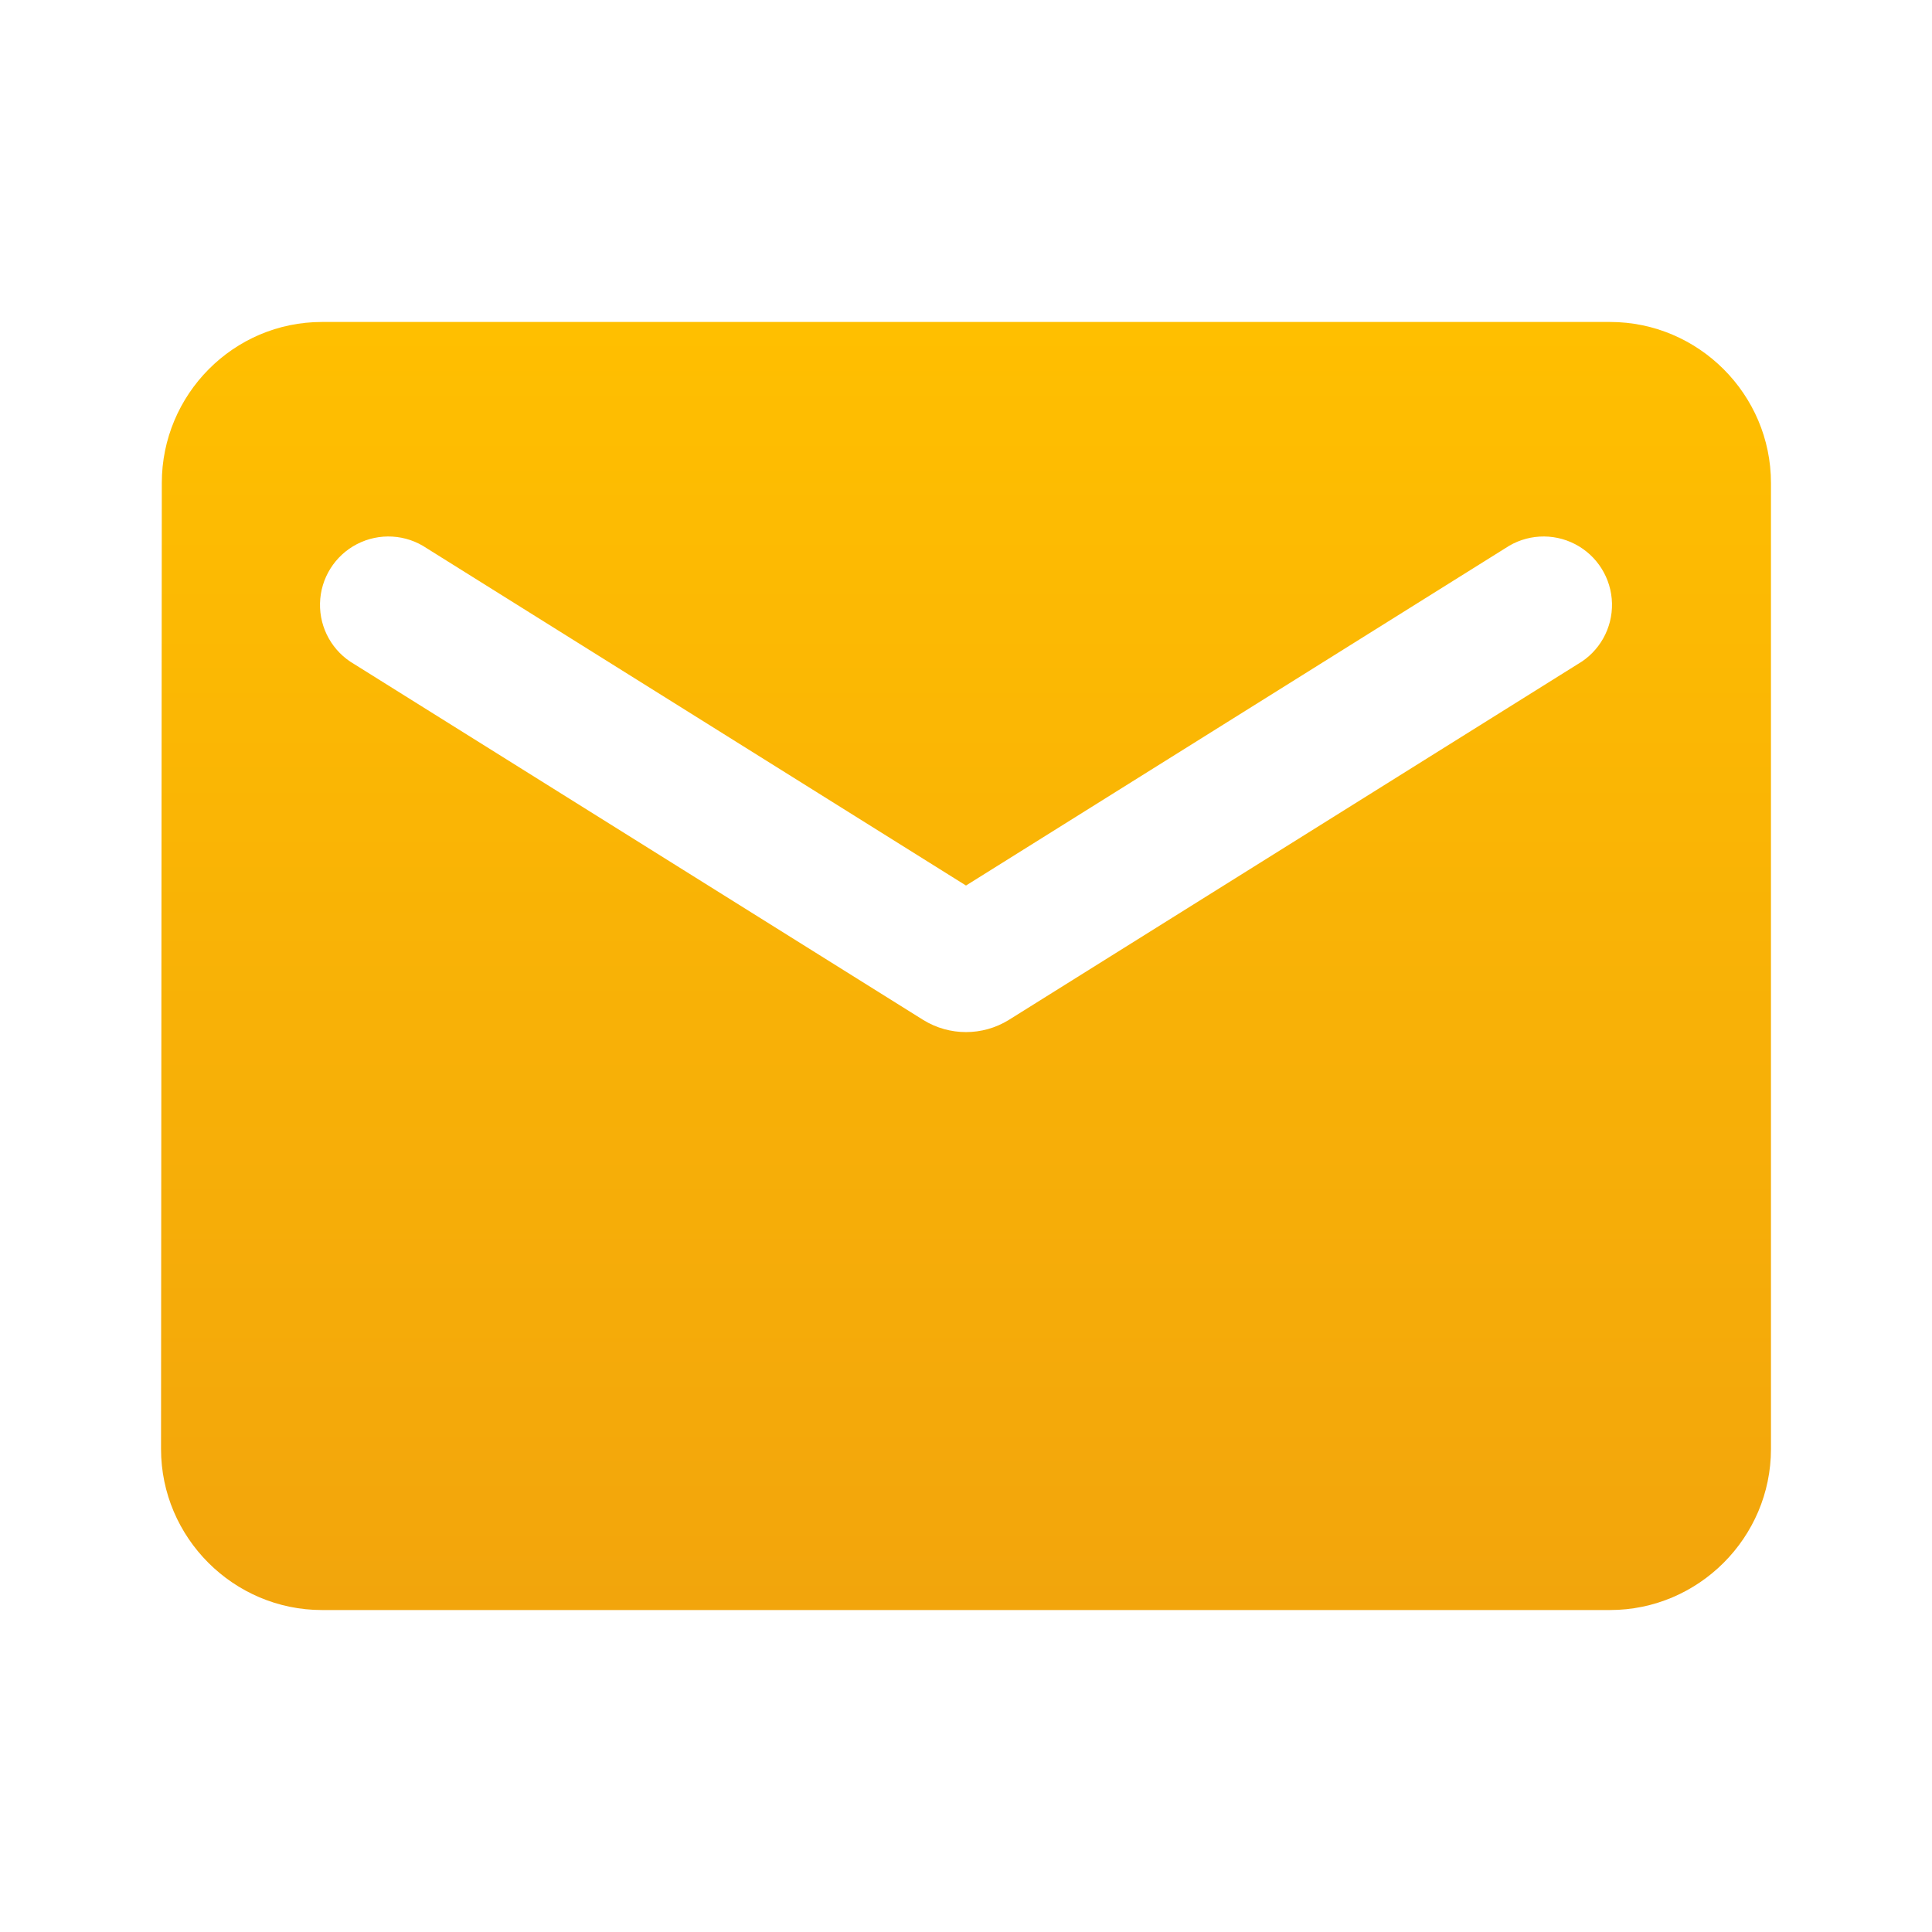
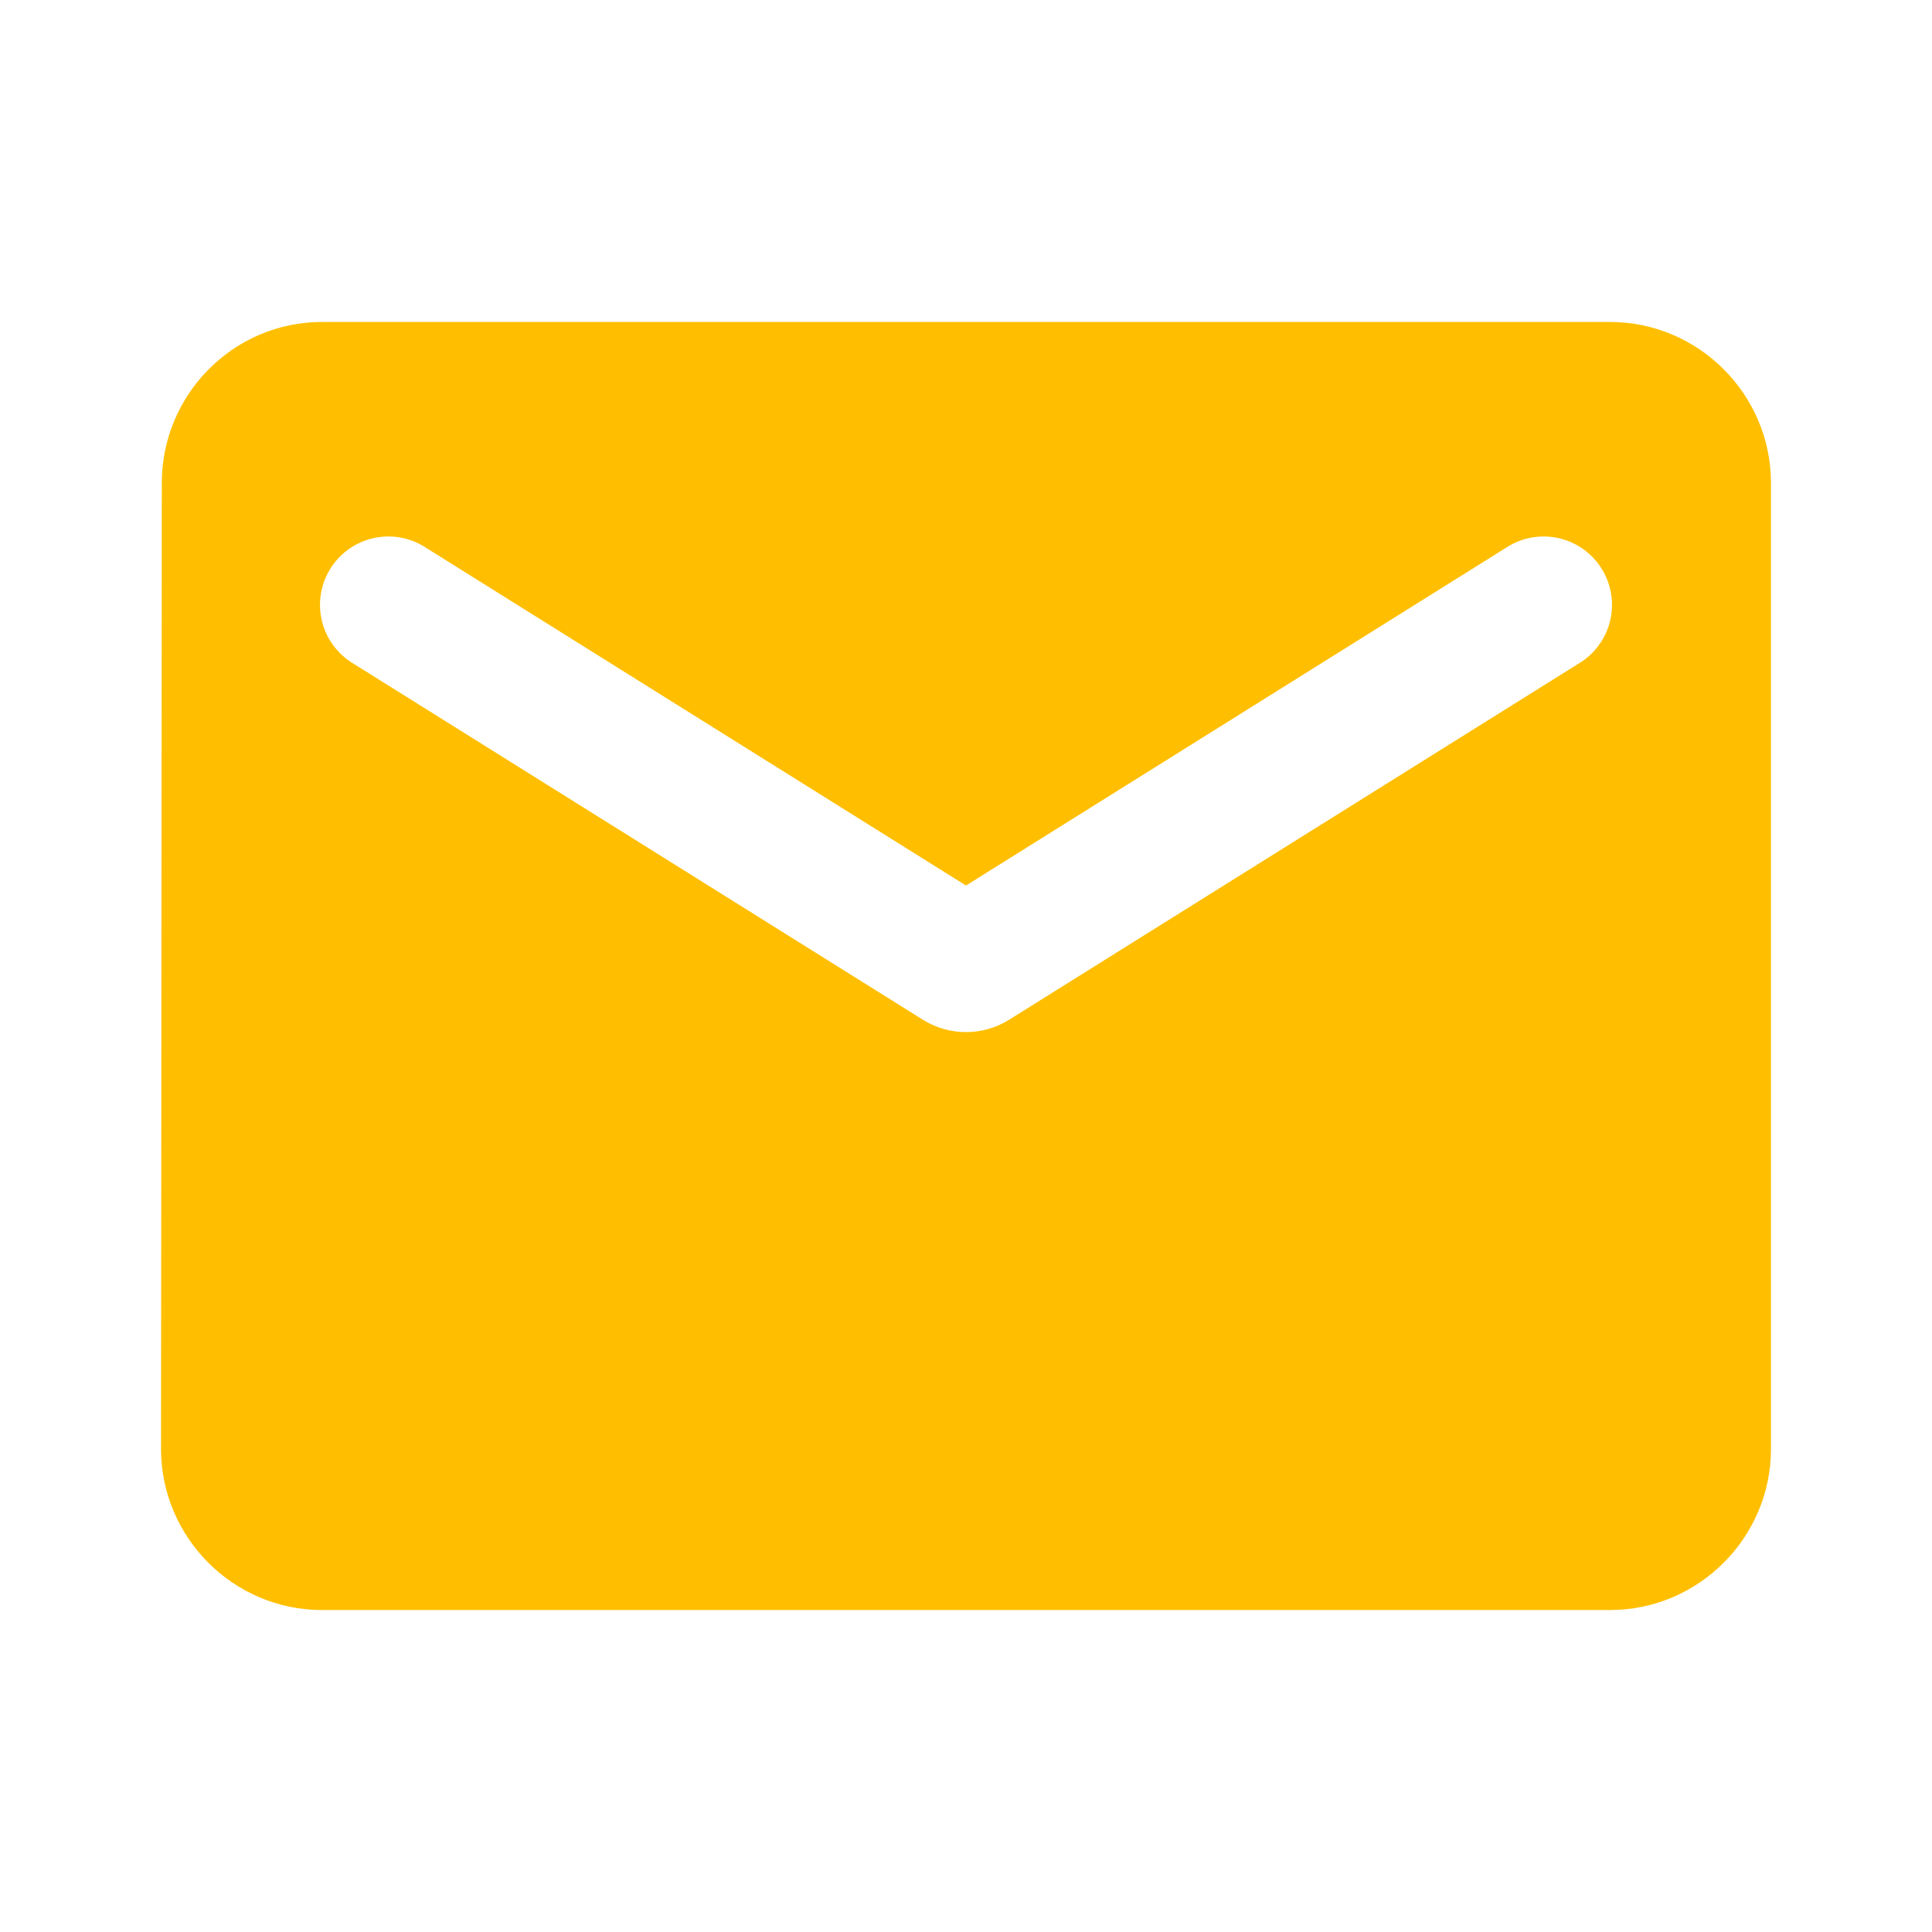
<svg xmlns="http://www.w3.org/2000/svg" width="20" height="20" fill="none">
-   <path d="M16.667 3.333H3.333c-.916 0-1.658.75-1.658 1.667l-.008 10c0 .917.75 1.667 1.666 1.667h13.334c.916 0 1.666-.75 1.666-1.667V5c0-.917-.75-1.667-1.666-1.667Zm-.334 3.542-5.891 3.684a.843.843 0 0 1-.884 0L3.667 6.875a.708.708 0 1 1 .75-1.2L10 9.167l5.583-3.492a.708.708 0 1 1 .75 1.2Z" fill="url(#a)" />
+   <path d="M16.667 3.333H3.333c-.916 0-1.658.75-1.658 1.667l-.008 10c0 .917.75 1.667 1.666 1.667h13.334c.916 0 1.666-.75 1.666-1.667V5c0-.917-.75-1.667-1.666-1.667Zm-.334 3.542-5.891 3.684a.843.843 0 0 1-.884 0L3.667 6.875a.708.708 0 1 1 .75-1.2L10 9.167l5.583-3.492a.708.708 0 1 1 .75 1.2Z" fill="#FFBF00" />
  <defs>
    <linearGradient id="a" x1="10" y1="3.333" x2="10" y2="16.667" gradientUnits="userSpaceOnUse">
      <stop stop-color="#FFBF00" />
      <stop offset="1" stop-color="#F2A50C" />
    </linearGradient>
  </defs>
</svg>
